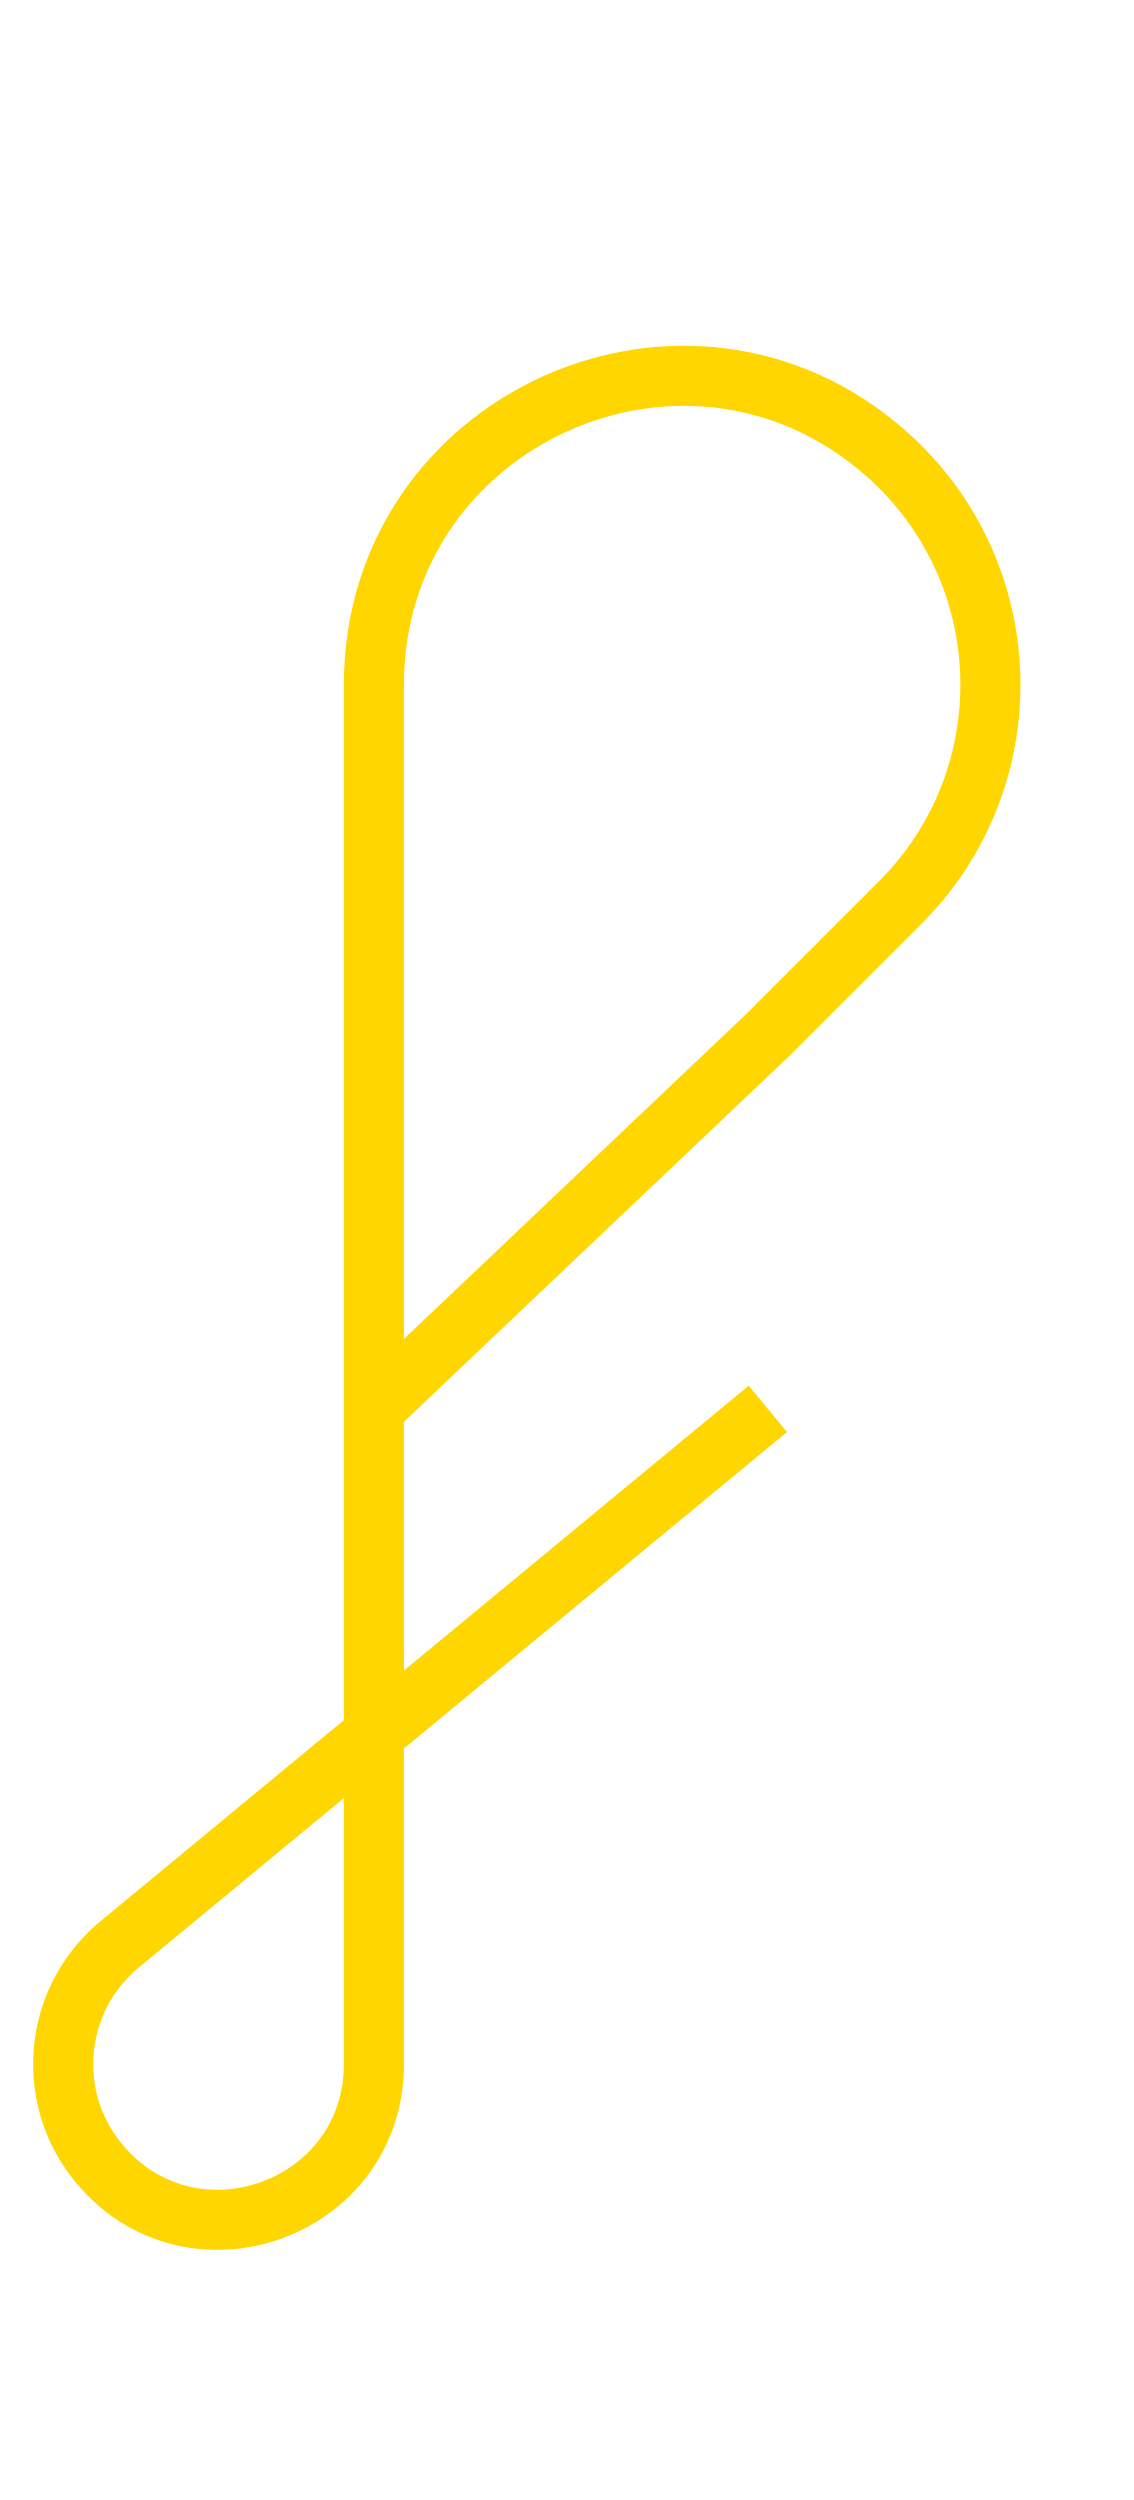
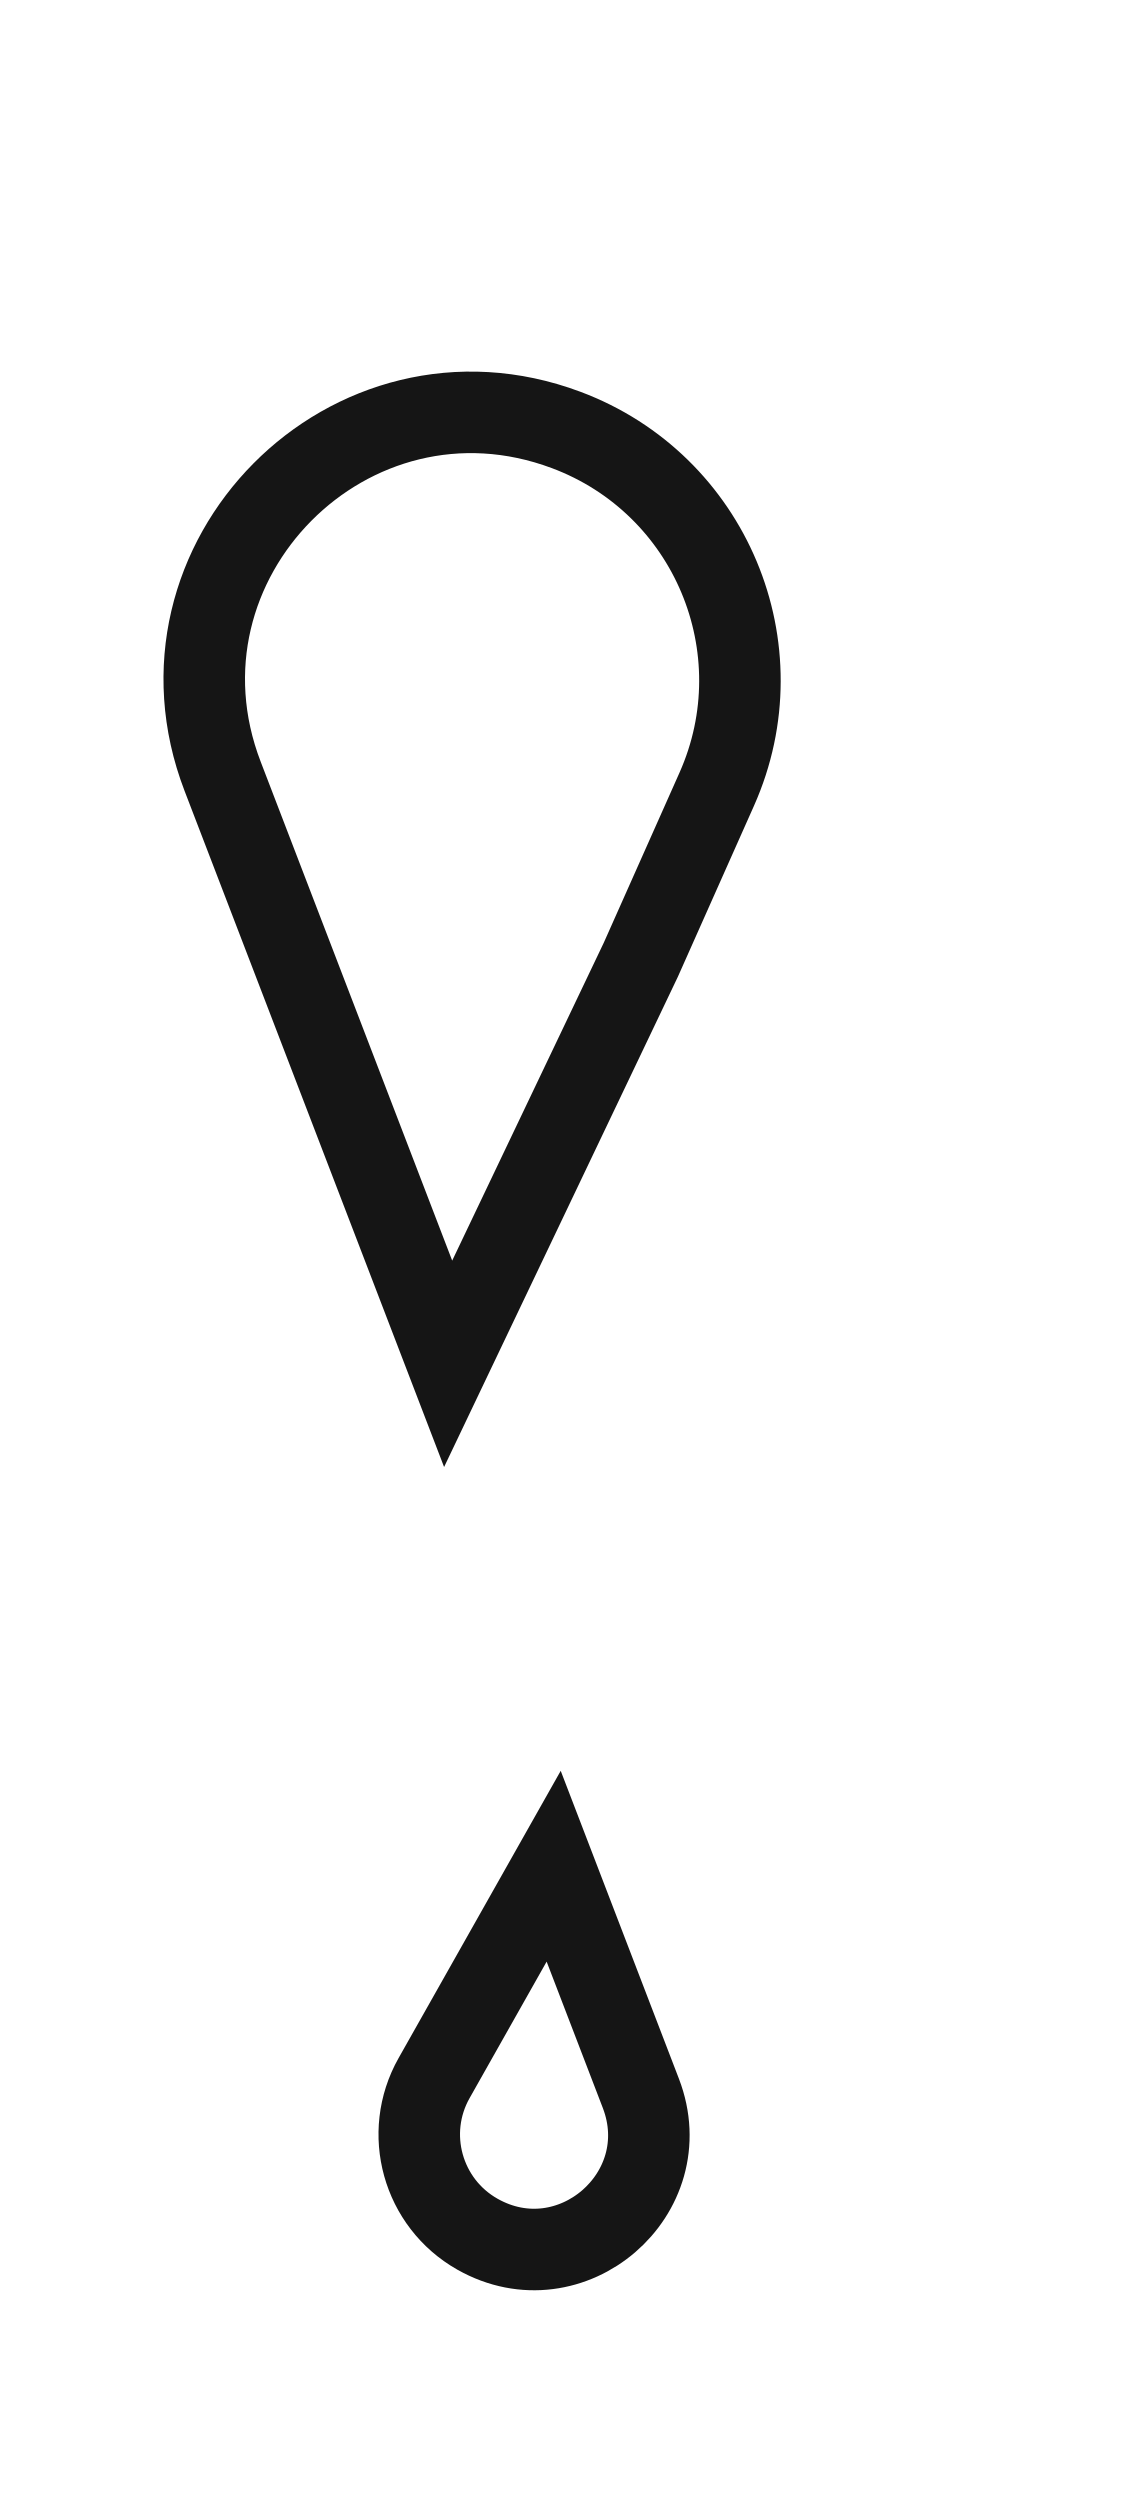
<svg xmlns="http://www.w3.org/2000/svg" width="292" height="644" viewBox="0 0 292 644" fill="none">
-   <path d="M197.8 362.92L30.809 500.869C13.786 514.932 11.367 540.123 25.404 557.167V557.167C49.273 586.152 96.32 569.273 96.32 531.725V362.92M96.32 362.92V266.6V176.374C96.32 107.93 177.125 71.55 228.368 116.924V116.924C262.62 147.252 264.226 200.174 231.876 232.524L197.8 266.6L96.32 362.92Z" stroke="#FFD600" stroke-width="15.48" />
+   <path d="M111.818 535.325L142.627 480.738L165.09 539.255C175.015 565.113 147.079 589.173 122.979 575.523C108.807 567.496 103.813 549.508 111.818 535.325ZM165.083 247.214L115.441 351.317L89.683 284.214L57.349 199.981C36.064 144.532 90.213 89.931 145.837 110.754C183.017 124.672 200.776 167.047 184.629 203.314L165.083 247.214Z" stroke="#151515" stroke-width="21" />
</svg>
